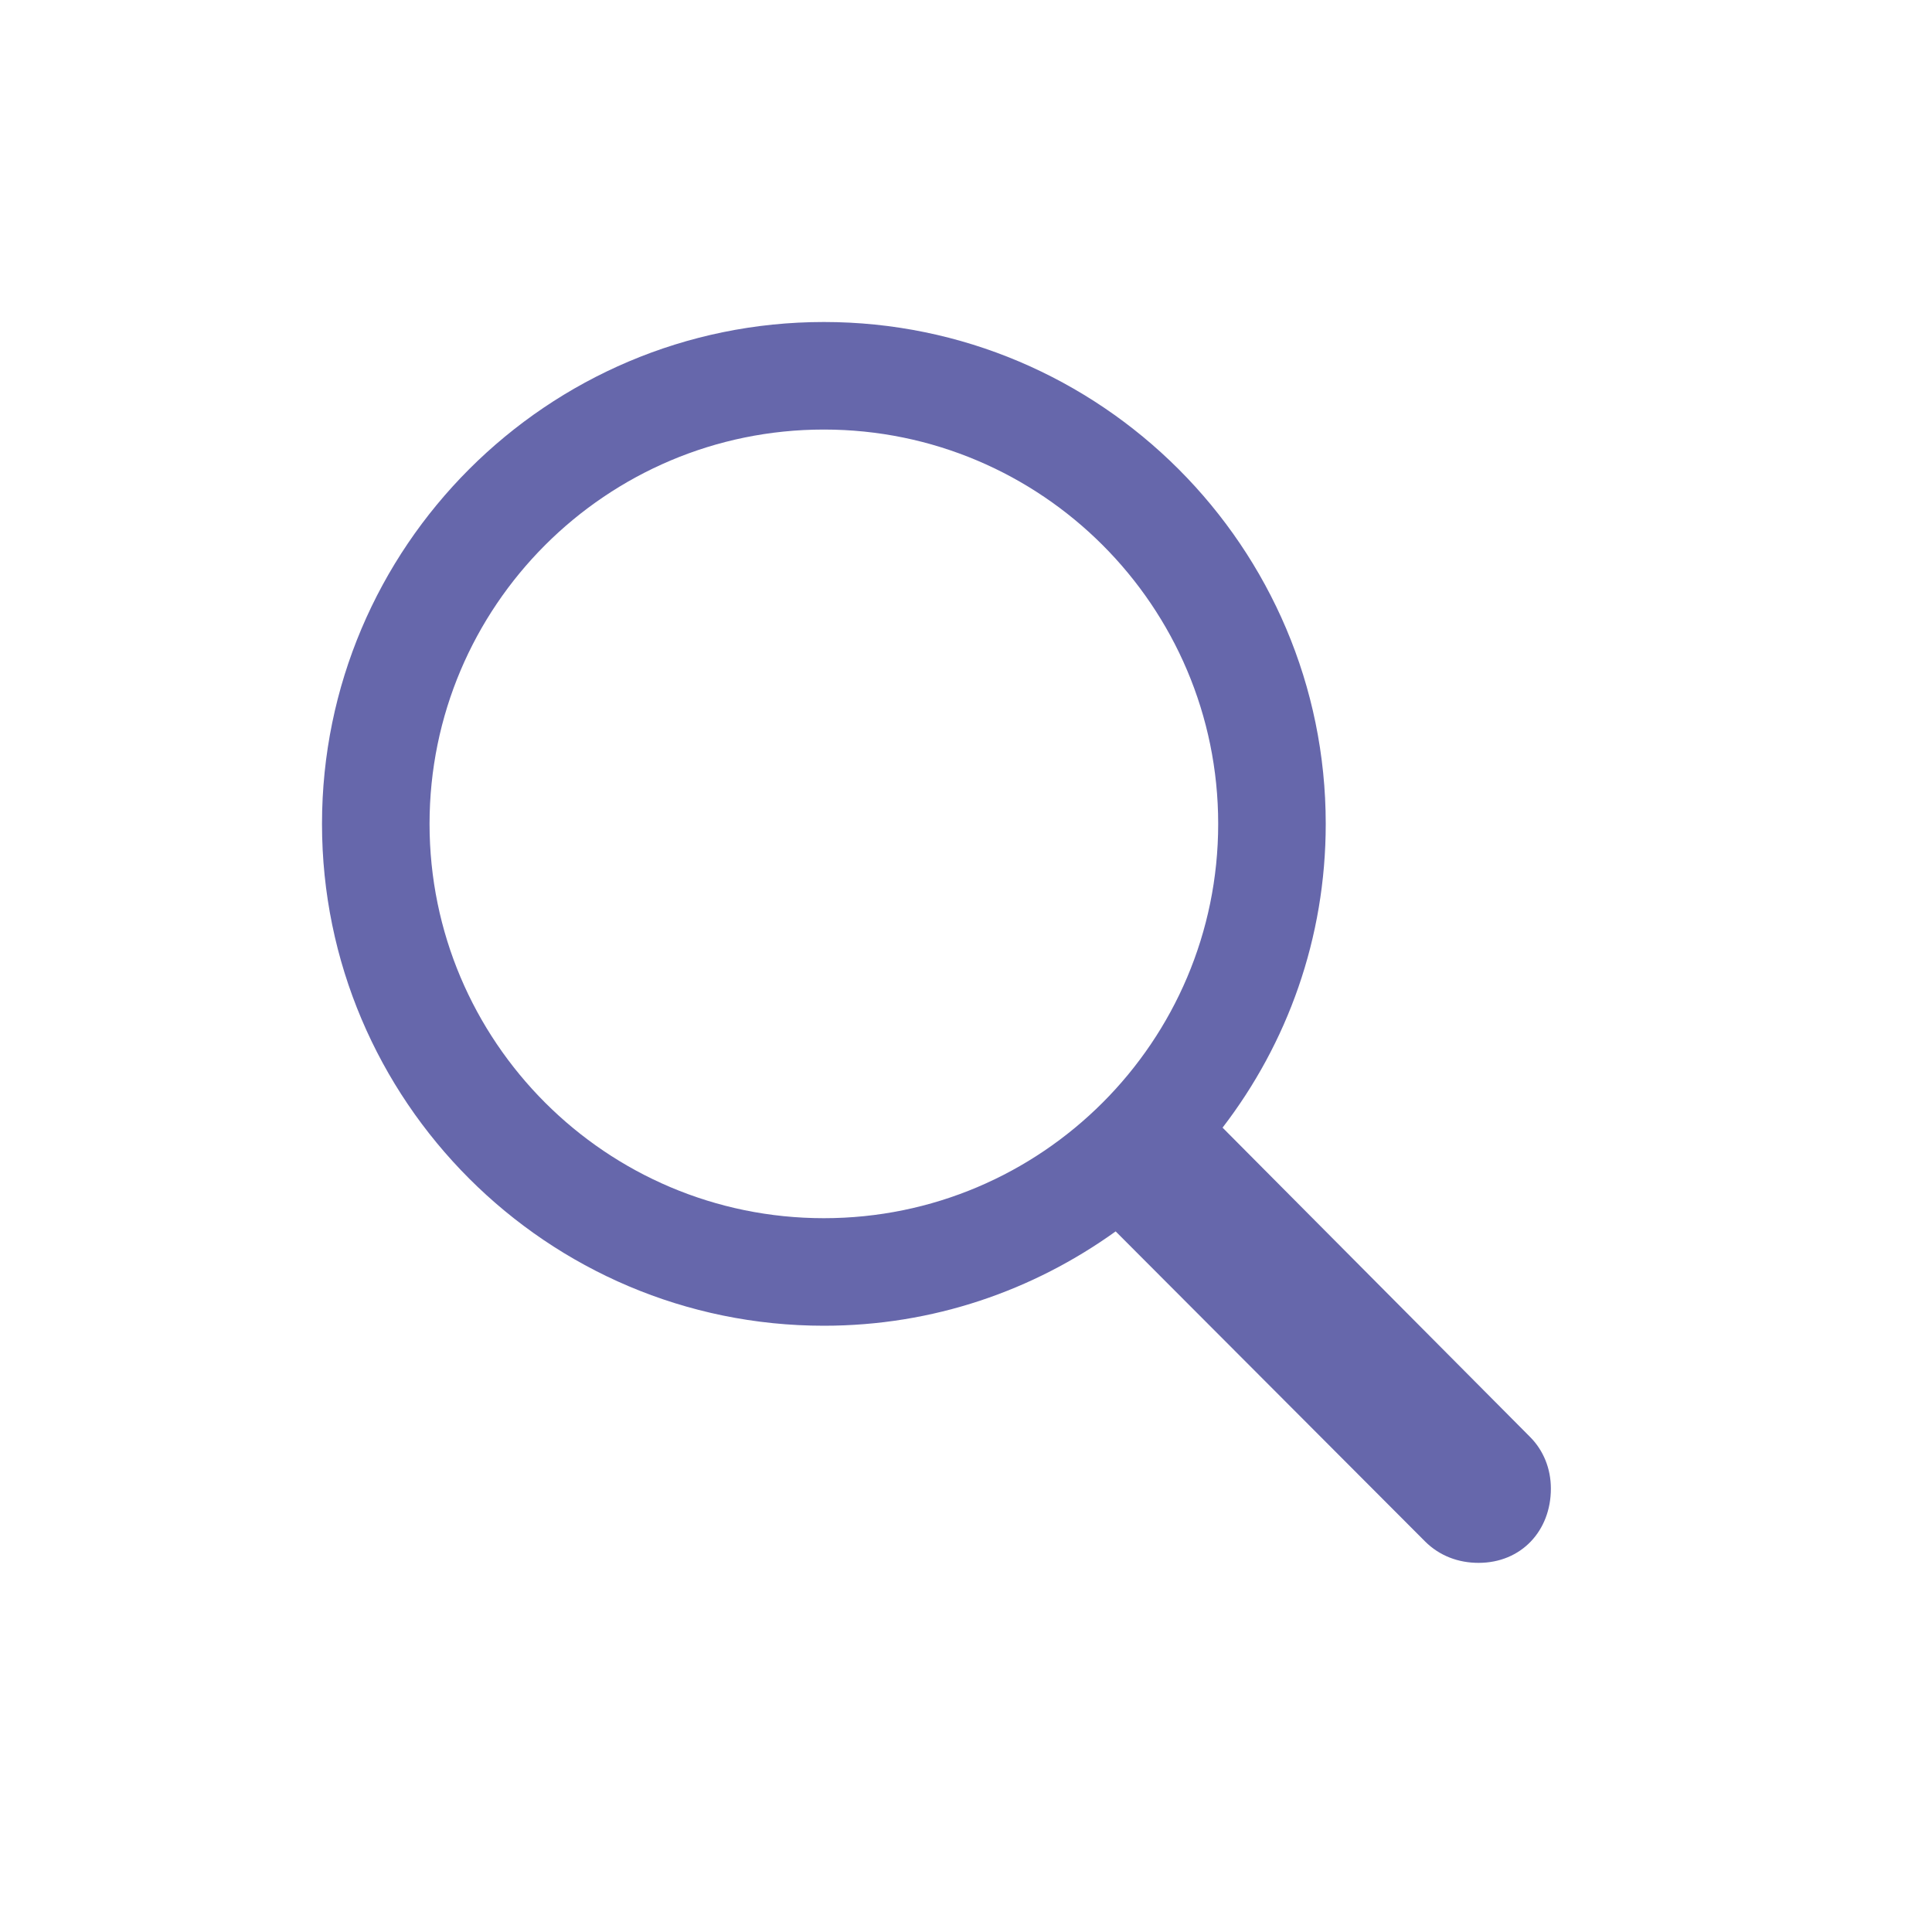
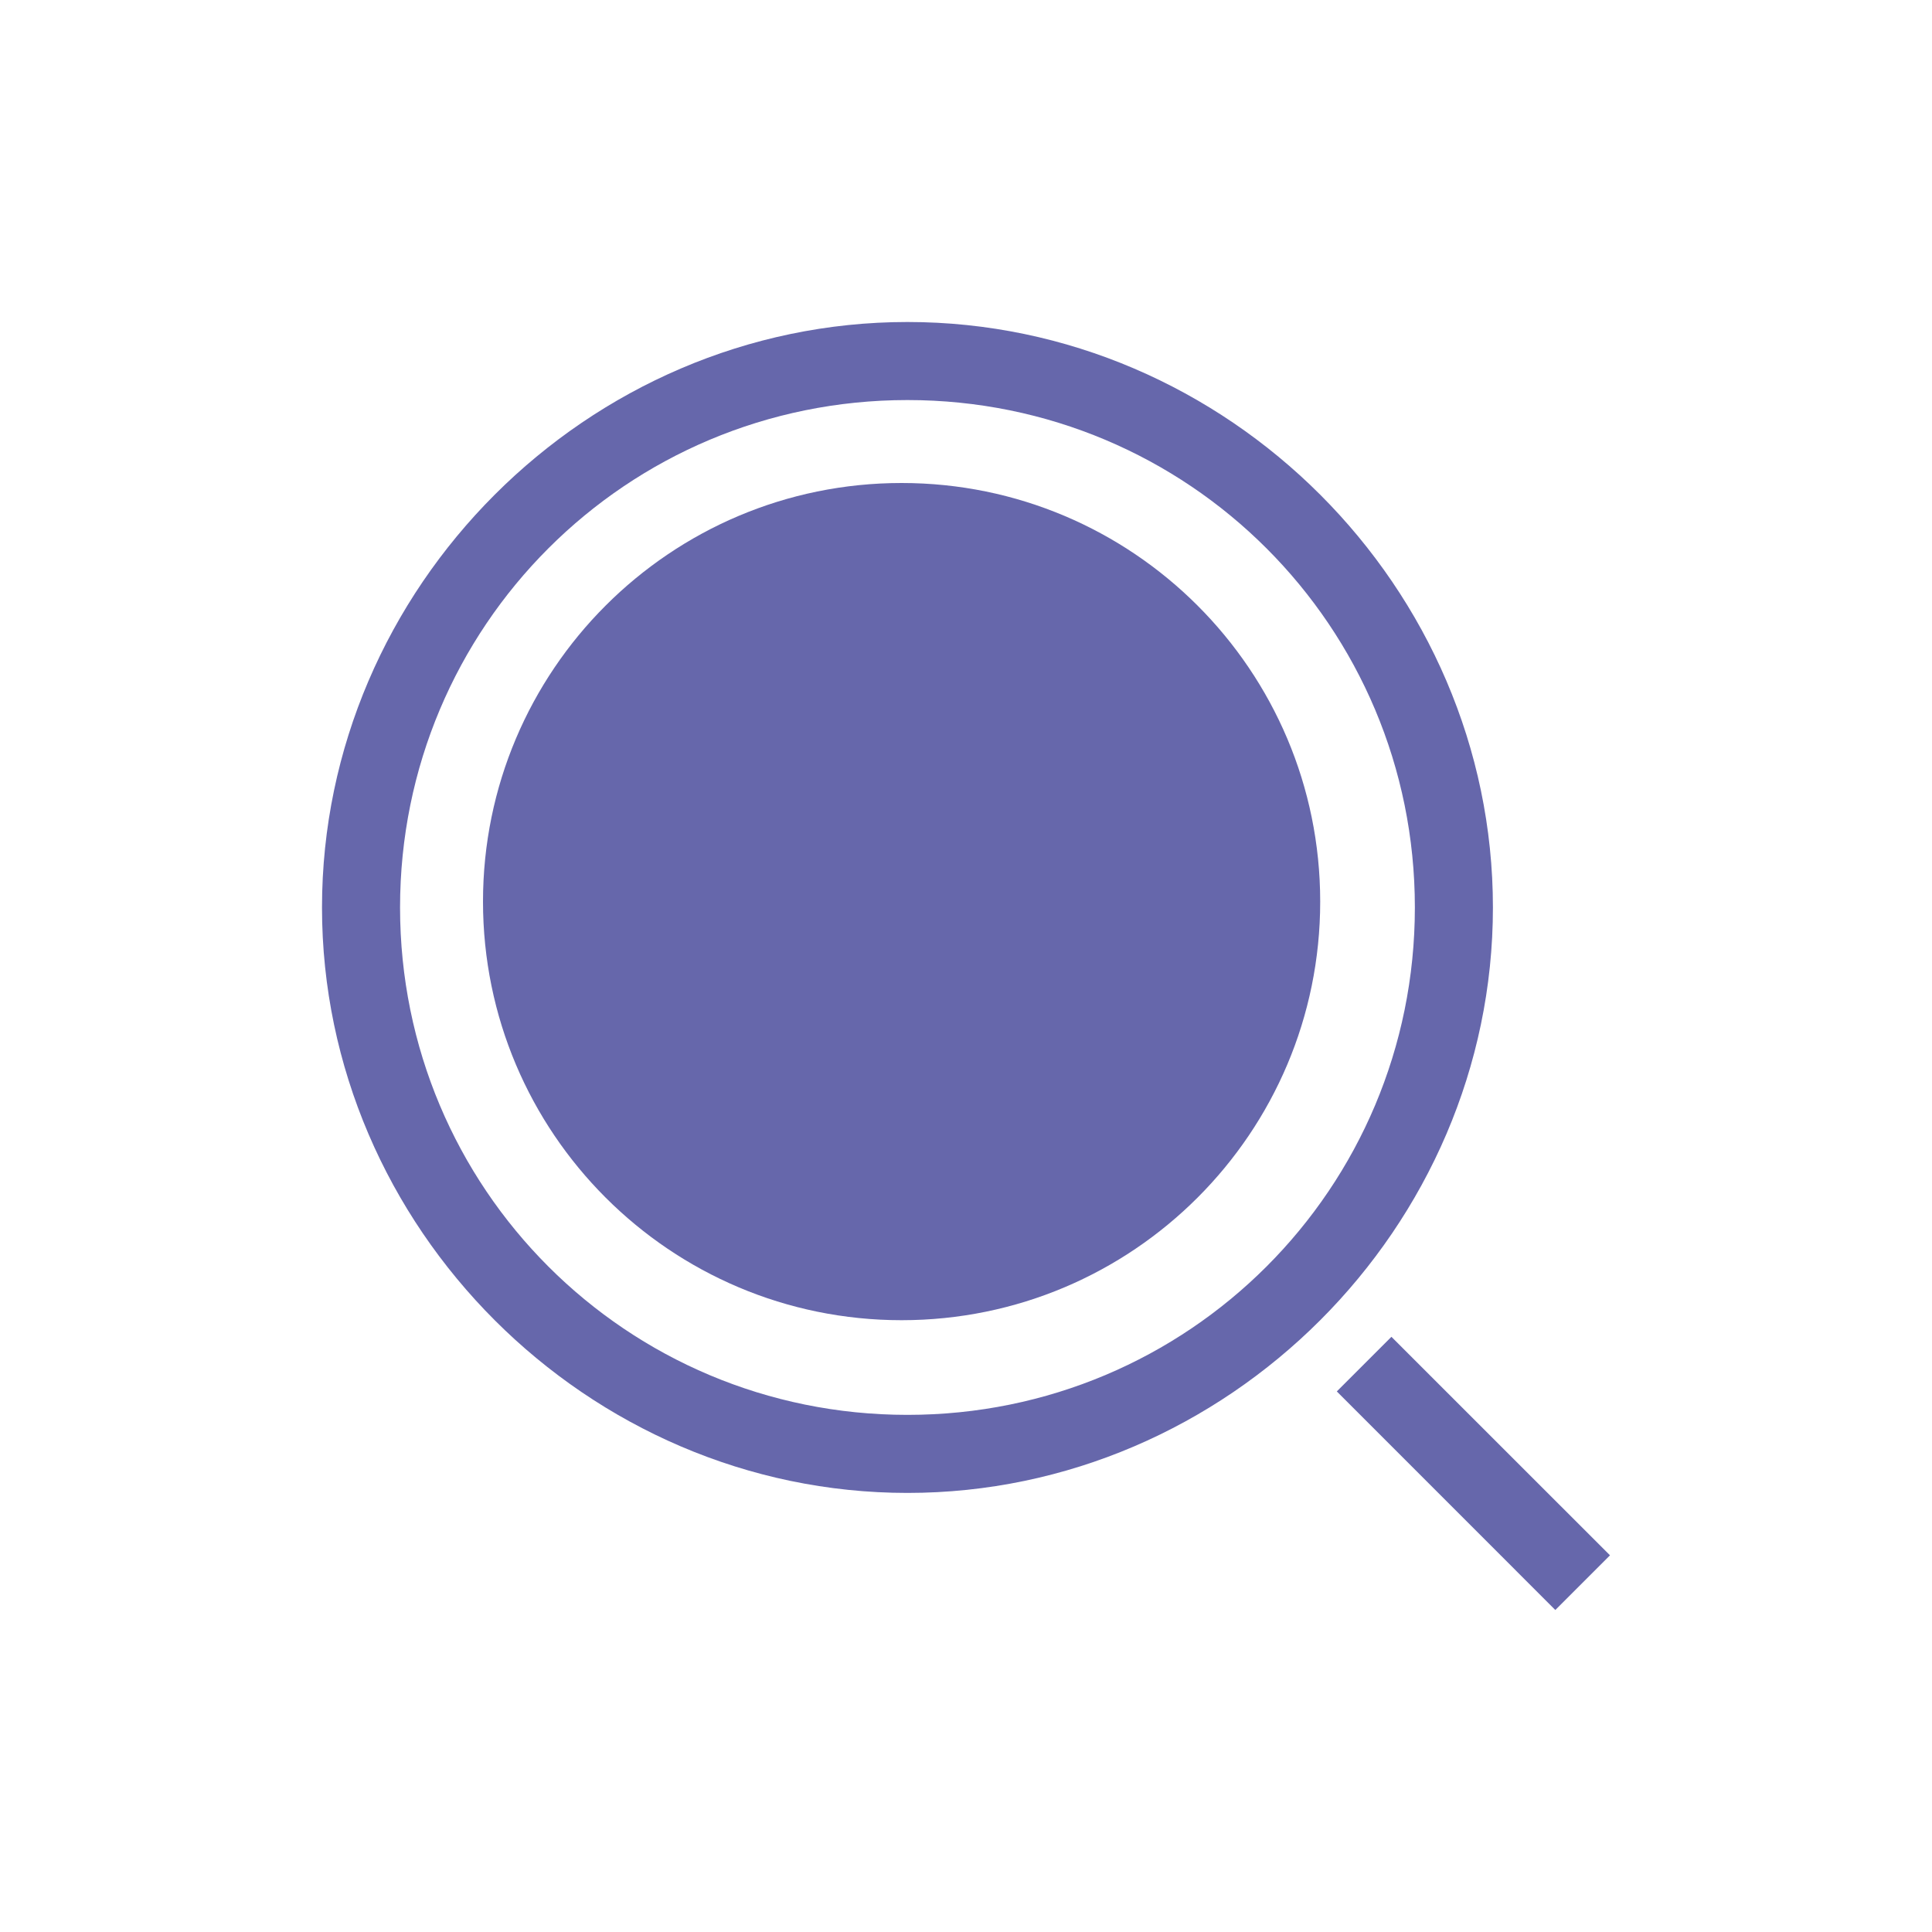
<svg xmlns="http://www.w3.org/2000/svg" width="30" height="30" viewBox="0 0 30 30" fill="none">
-   <path d="M5 12.793C5 17.09 8.496 20.586 12.793 20.586C14.492 20.586 16.045 20.039 17.324 19.121L22.129 23.936C22.354 24.16 22.646 24.268 22.959 24.268C23.623 24.268 24.082 23.77 24.082 23.115C24.082 22.803 23.965 22.52 23.76 22.314L18.984 17.51C19.99 16.201 20.586 14.57 20.586 12.793C20.586 8.496 17.09 5 12.793 5C8.496 5 5 8.496 5 12.793ZM6.67 12.793C6.67 9.414 9.414 6.67 12.793 6.67C16.172 6.67 18.916 9.414 18.916 12.793C18.916 16.172 16.172 18.916 12.793 18.916C9.414 18.916 6.67 16.172 6.67 12.793Z" fill="#6667AB" />
+   <path d="M14.091 23.182C9.121 23.182 5 19.061 5 14.091C5 9.121 9.121 5 14.091 5C19.061 5 23.182 9.121 23.182 14.091C23.182 19.061 19.061 23.182 14.091 23.182ZM14.091 21.97C18.454 21.97 21.97 18.454 21.97 14.091C21.97 9.727 18.454 6.212 14.091 6.212C9.727 6.212 6.212 9.727 6.212 14.091C6.212 18.454 9.727 21.97 14.091 21.97ZM21.606 20.758L25 24.151L24.151 25L20.758 21.606L21.606 20.758Z" fill="#6667AB" />
+   <circle cx="14" cy="14" r="6.5" fill="#6667AB" />
</svg>
